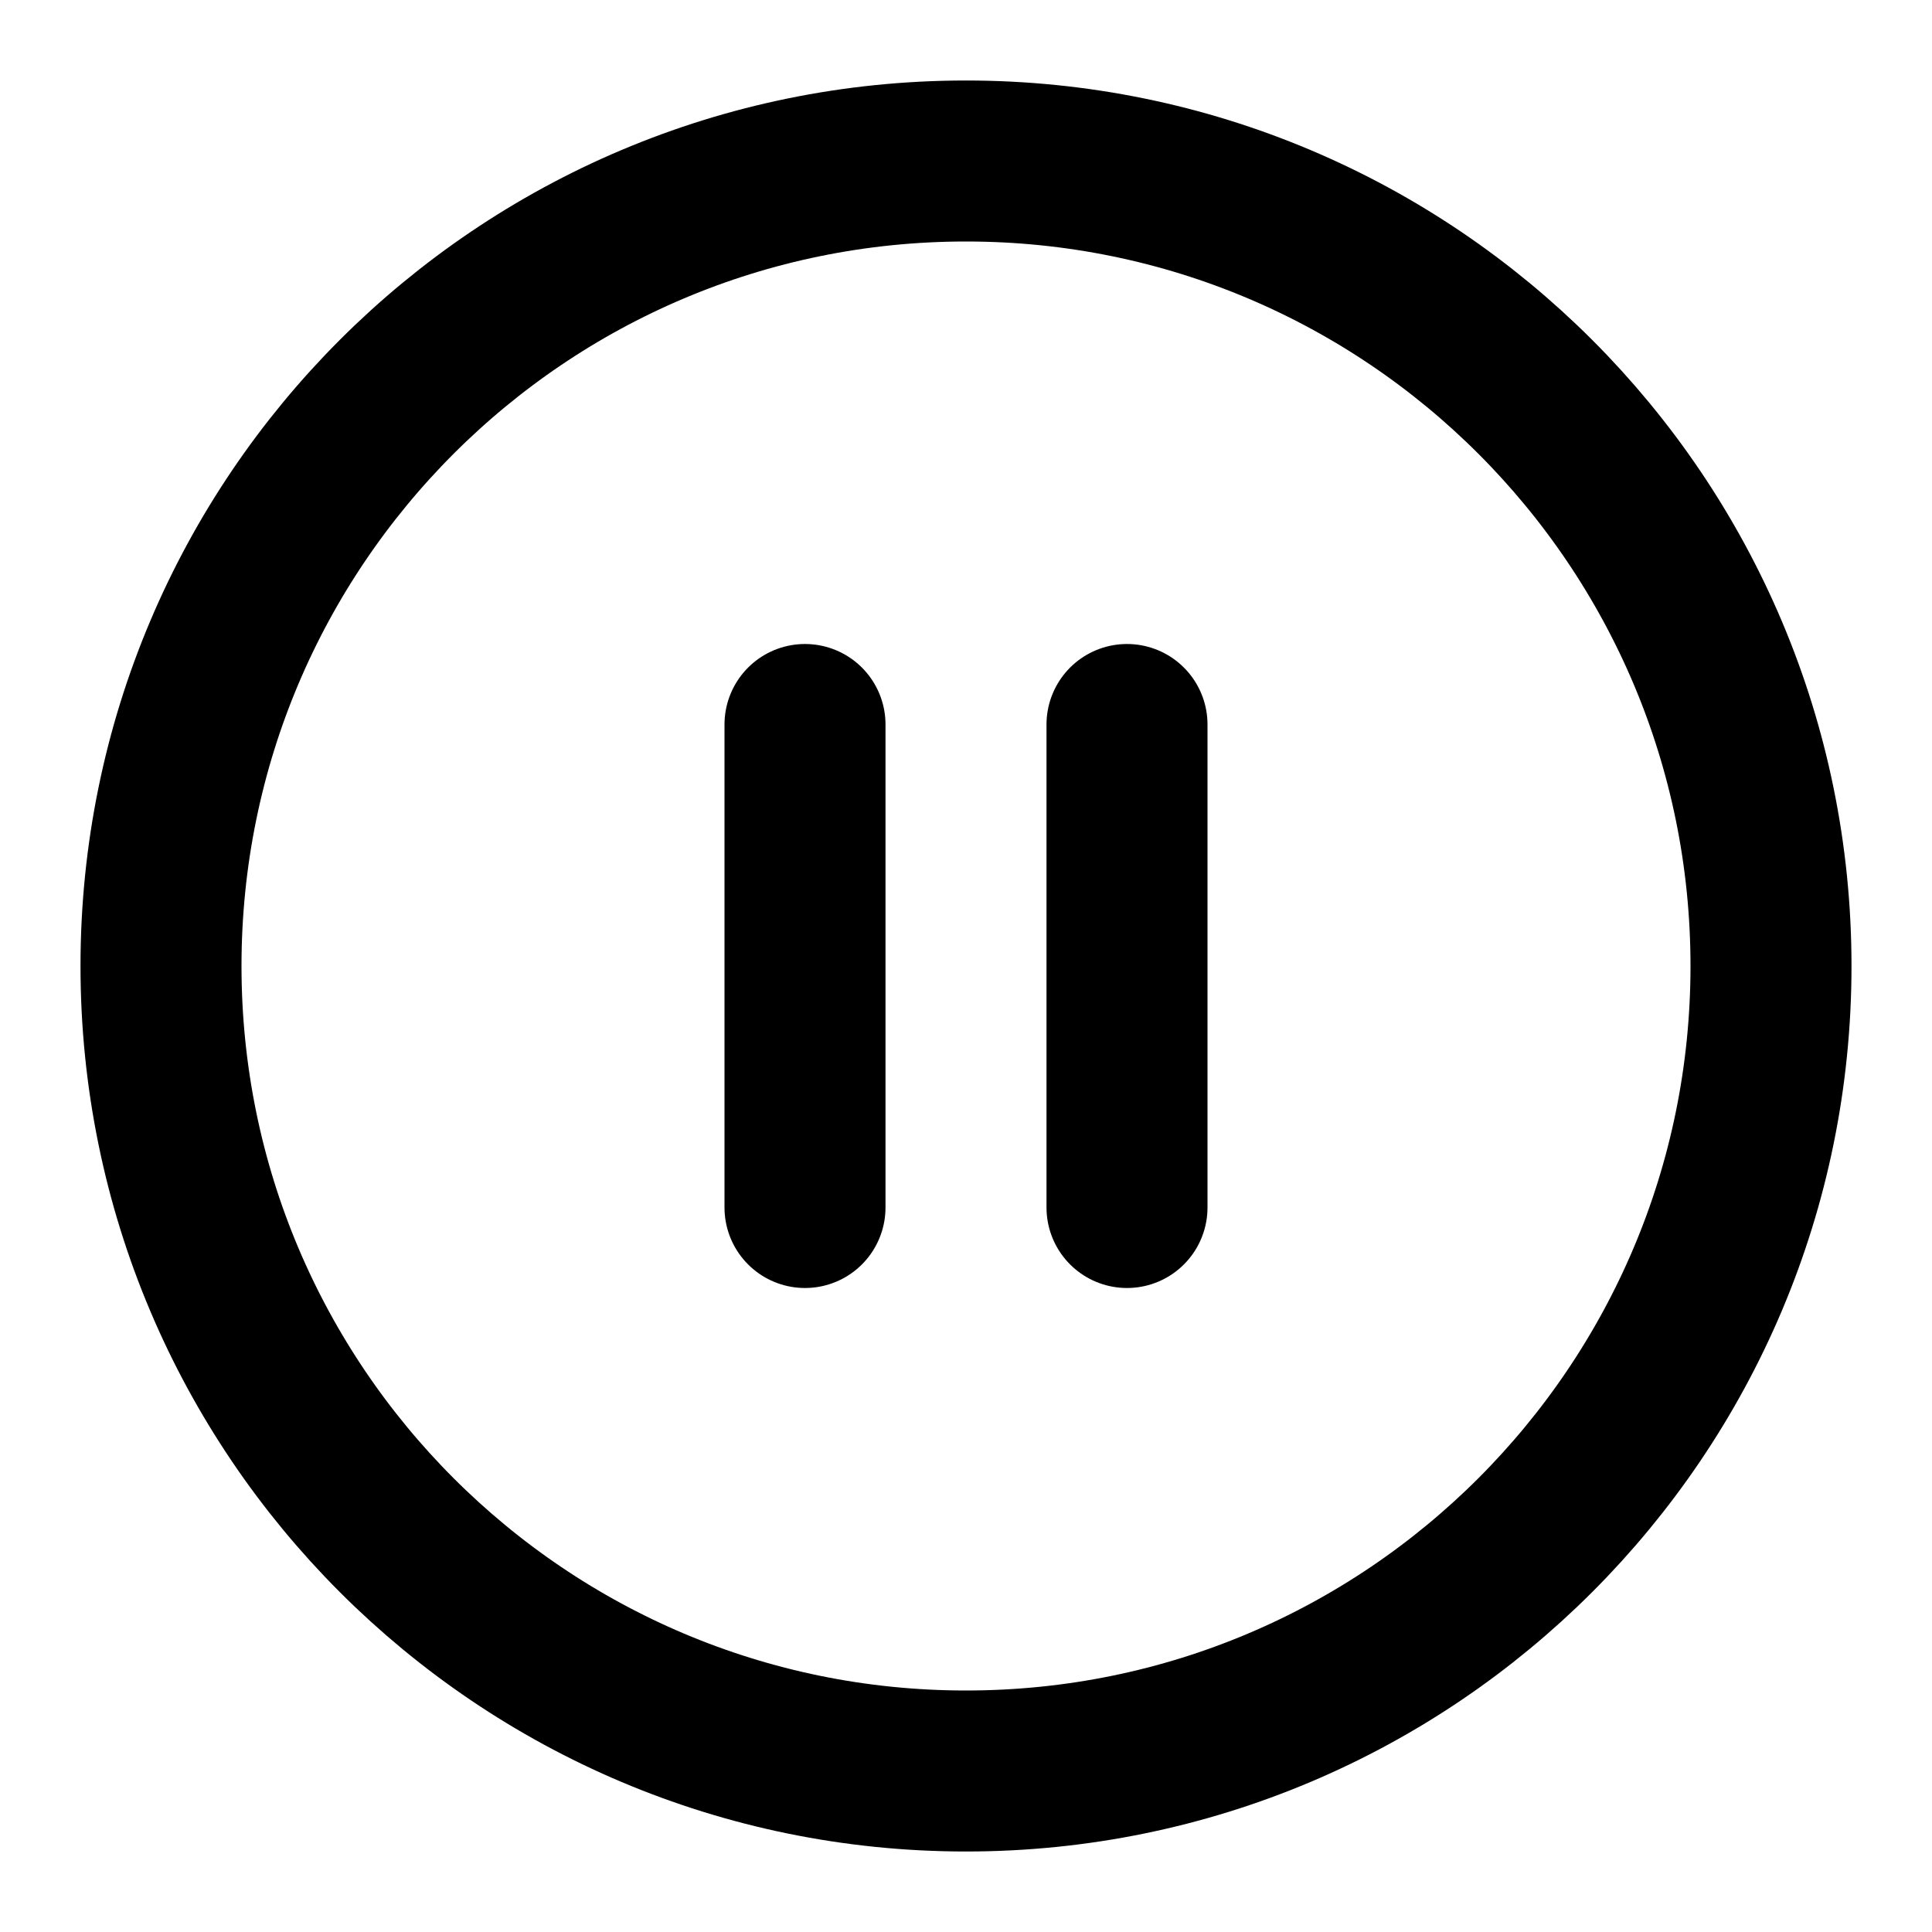
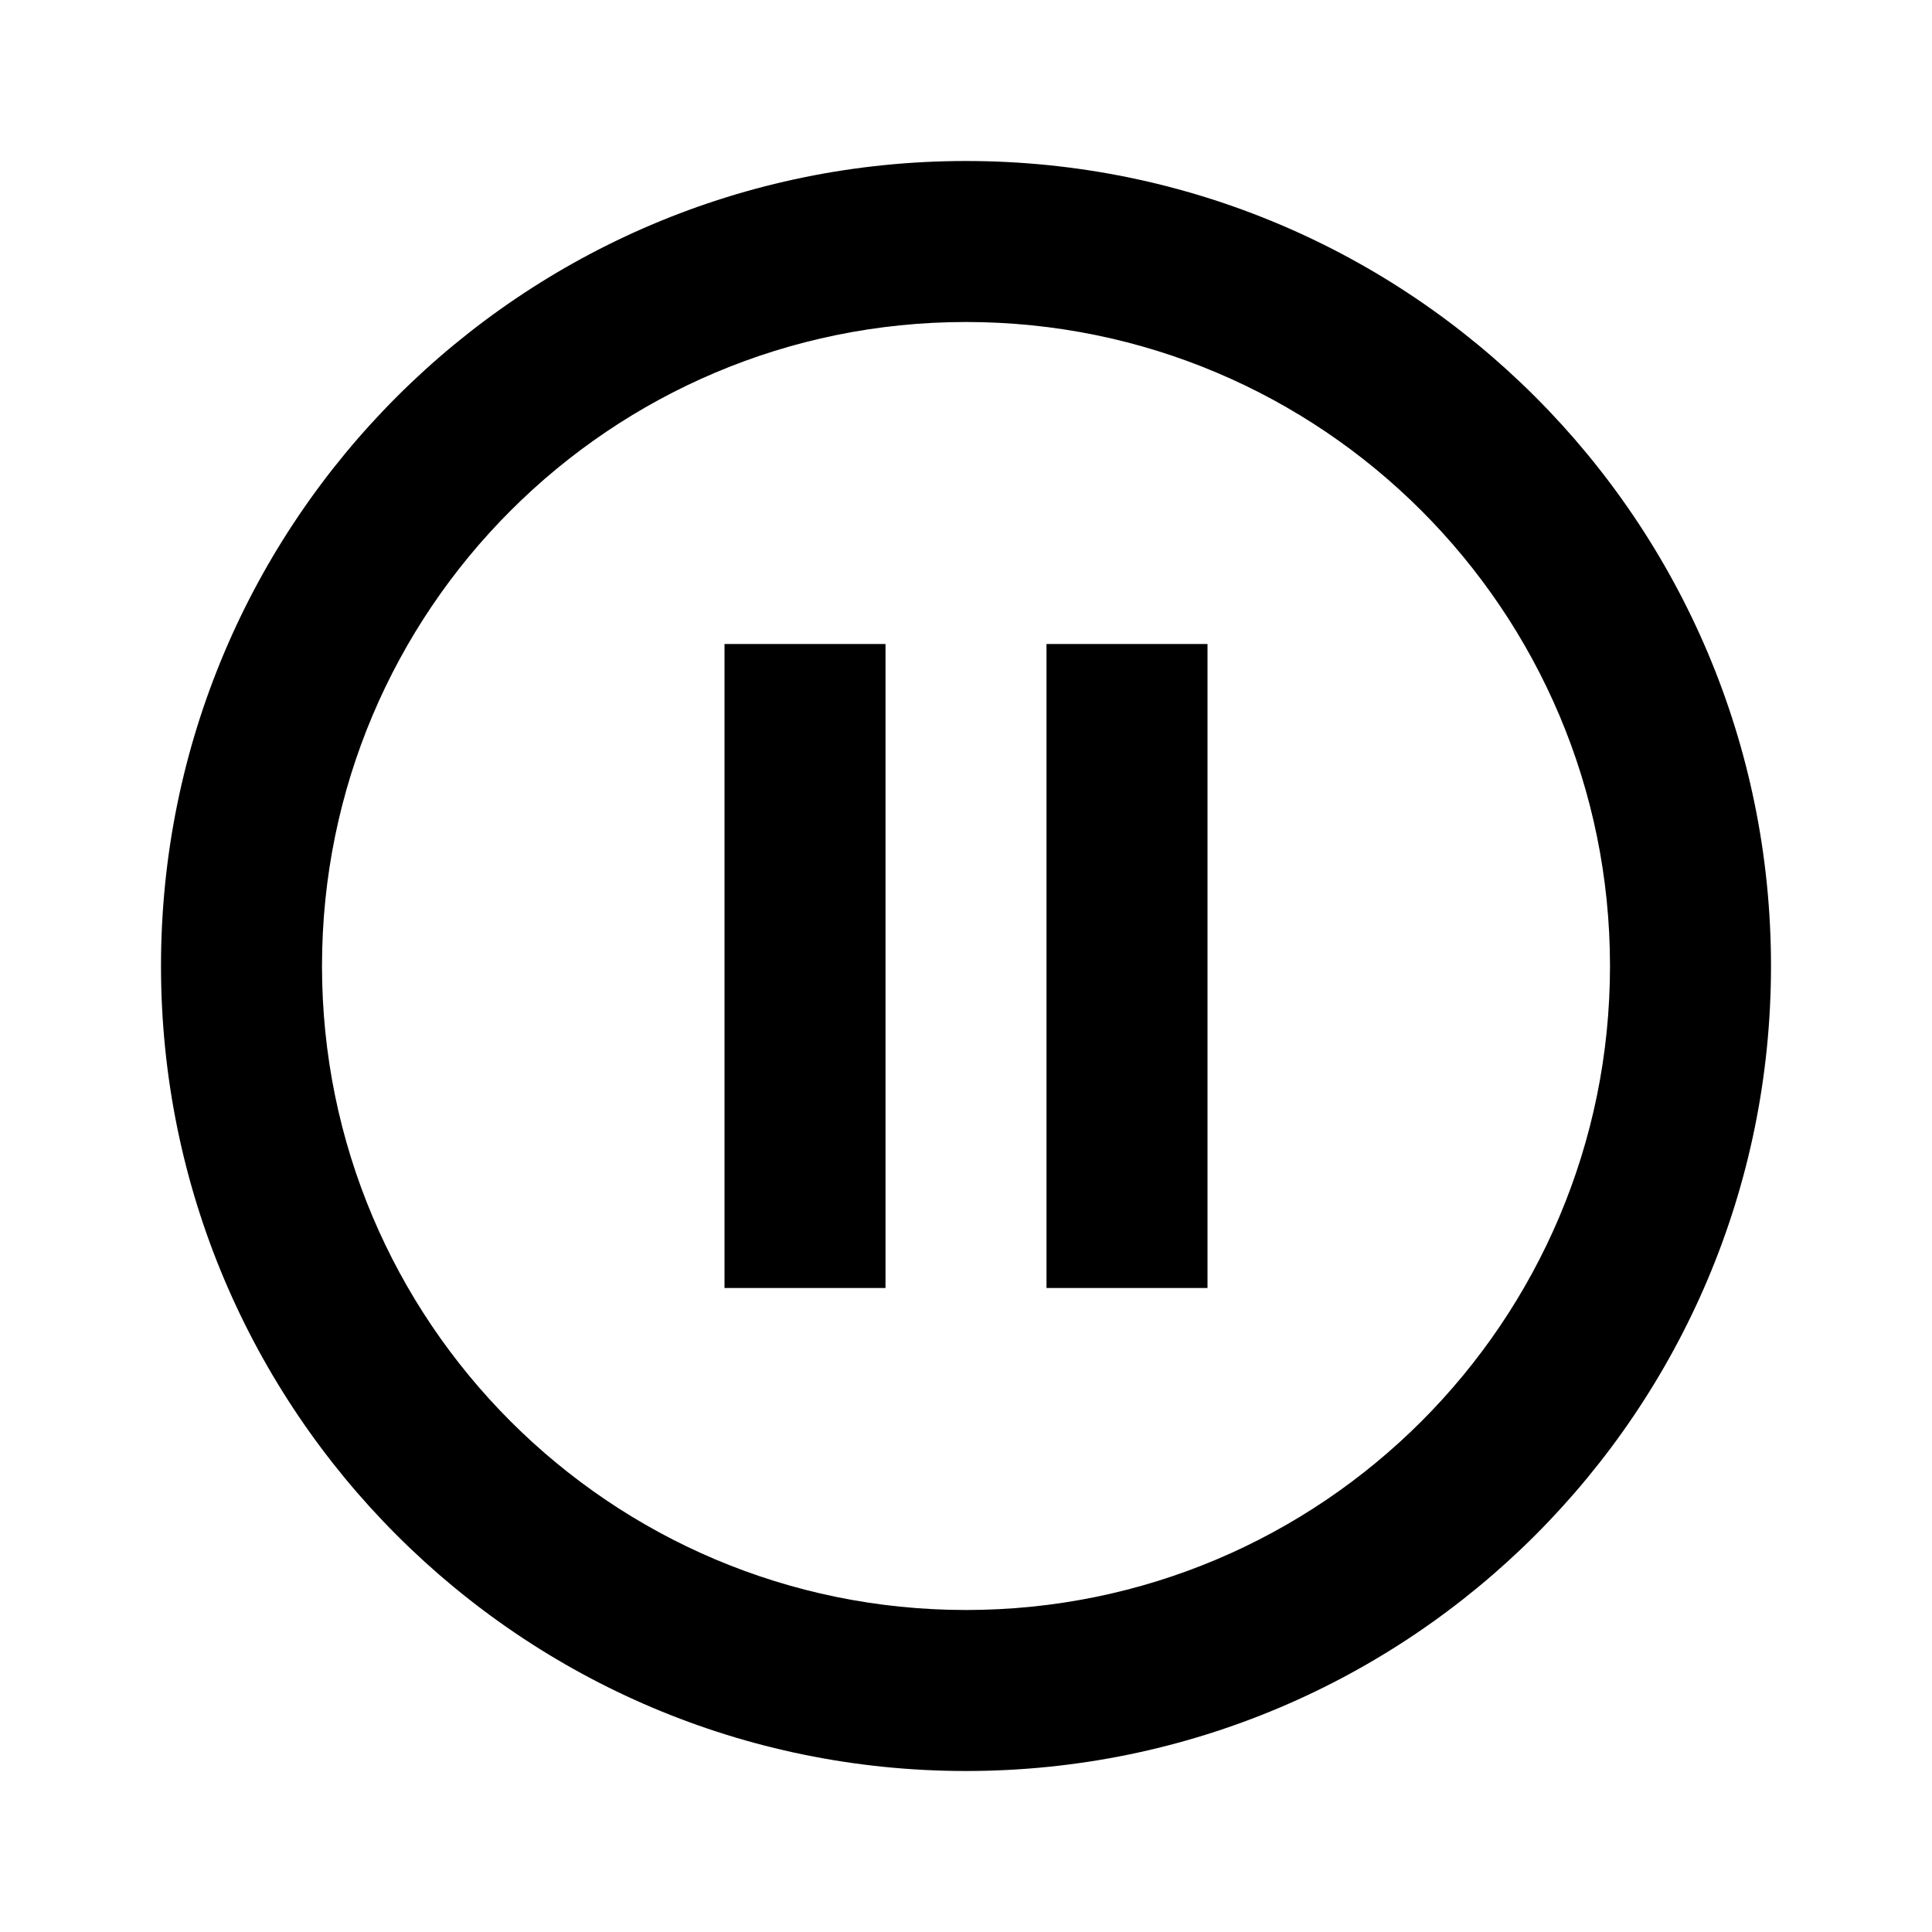
- <svg xmlns="http://www.w3.org/2000/svg" width="24" height="24" viewBox="0 0 24 24" fill="none" stroke="currentColor" stroke-width="2" stroke-linecap="round" stroke-linejoin="round" class="feather feather-pause-circle">
-   <circle cx="12" cy="12" r="10" />
-   <line x1="10" y1="15" x2="10" y2="9" />
-   <line x1="14" y1="15" x2="14" y2="9" />
+ <svg style="width:24px;height:24px" viewBox="0 0 24 24">
+   <path fill="#000000" d="M13,16V8H15V16H13M9,16V8H11V16H9M12,2A10,10 0 0,1 22,12A10,10 0 0,1 12,22A10,10 0 0,1 2,12A10,10 0 0,1 12,2M12,4A8,8 0 0,0 4,12A8,8 0 0,0 12,20A8,8 0 0,0 20,12A8,8 0 0,0 12,4Z" />
</svg>
